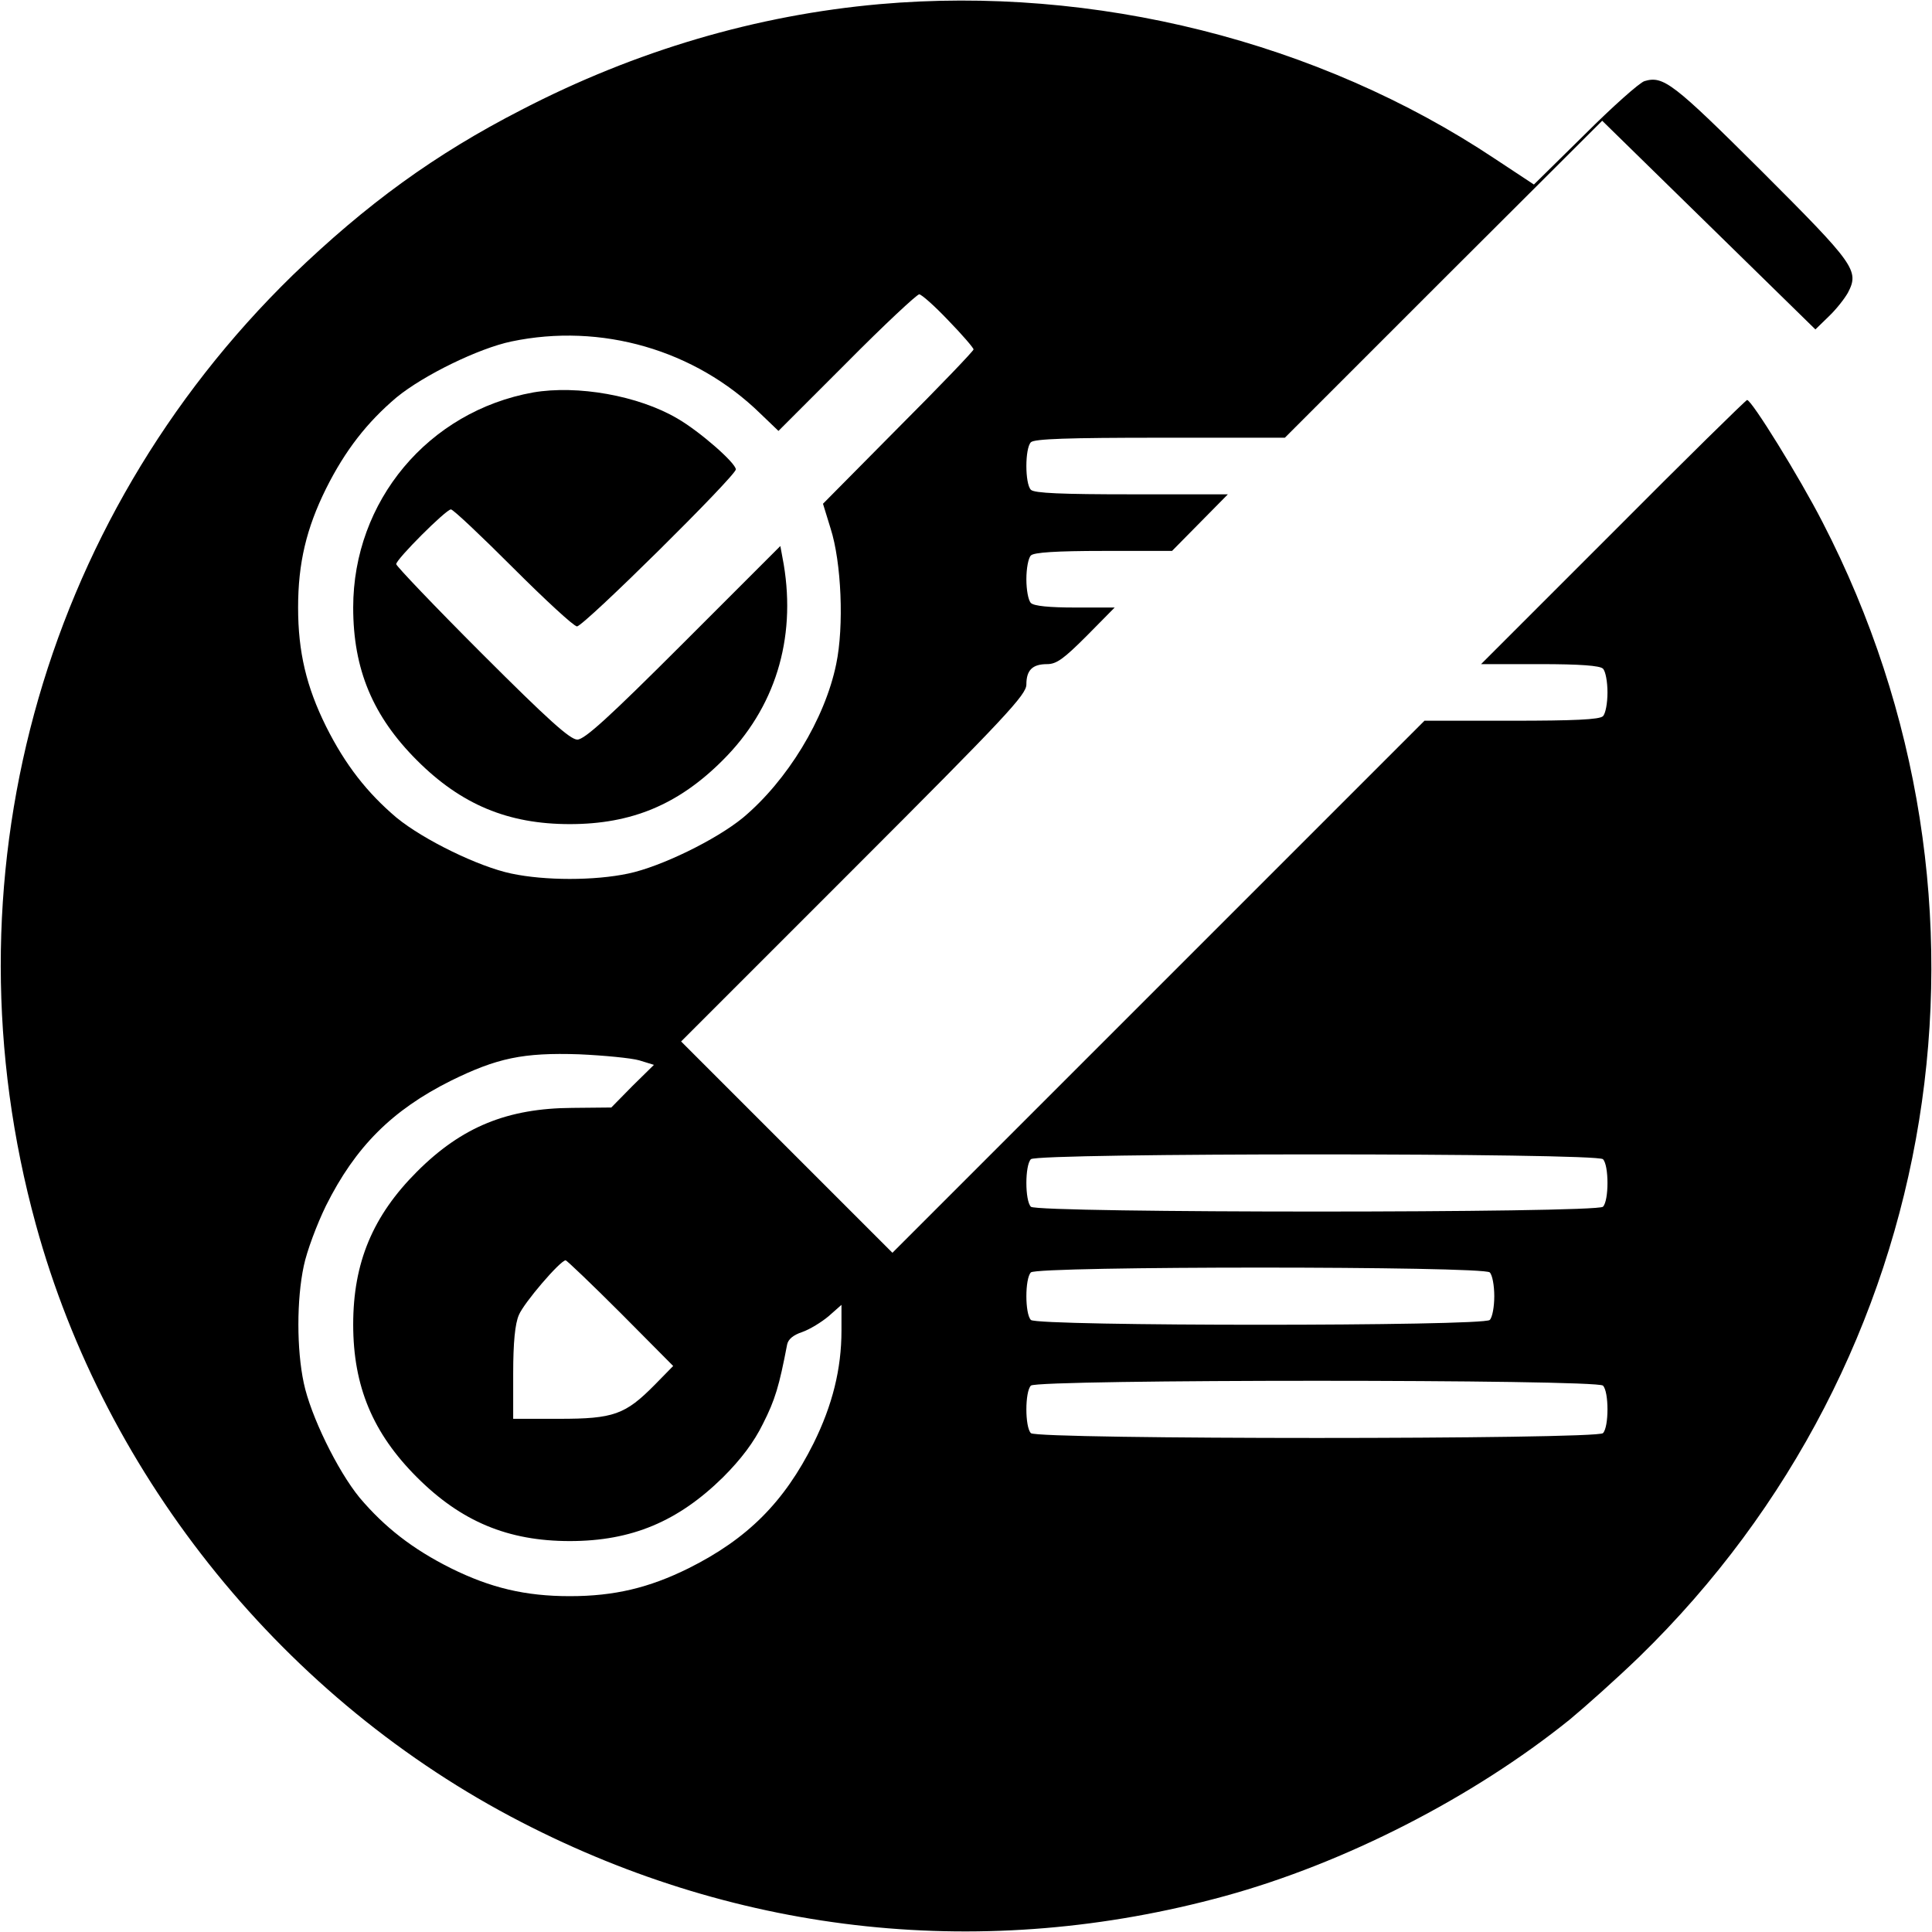
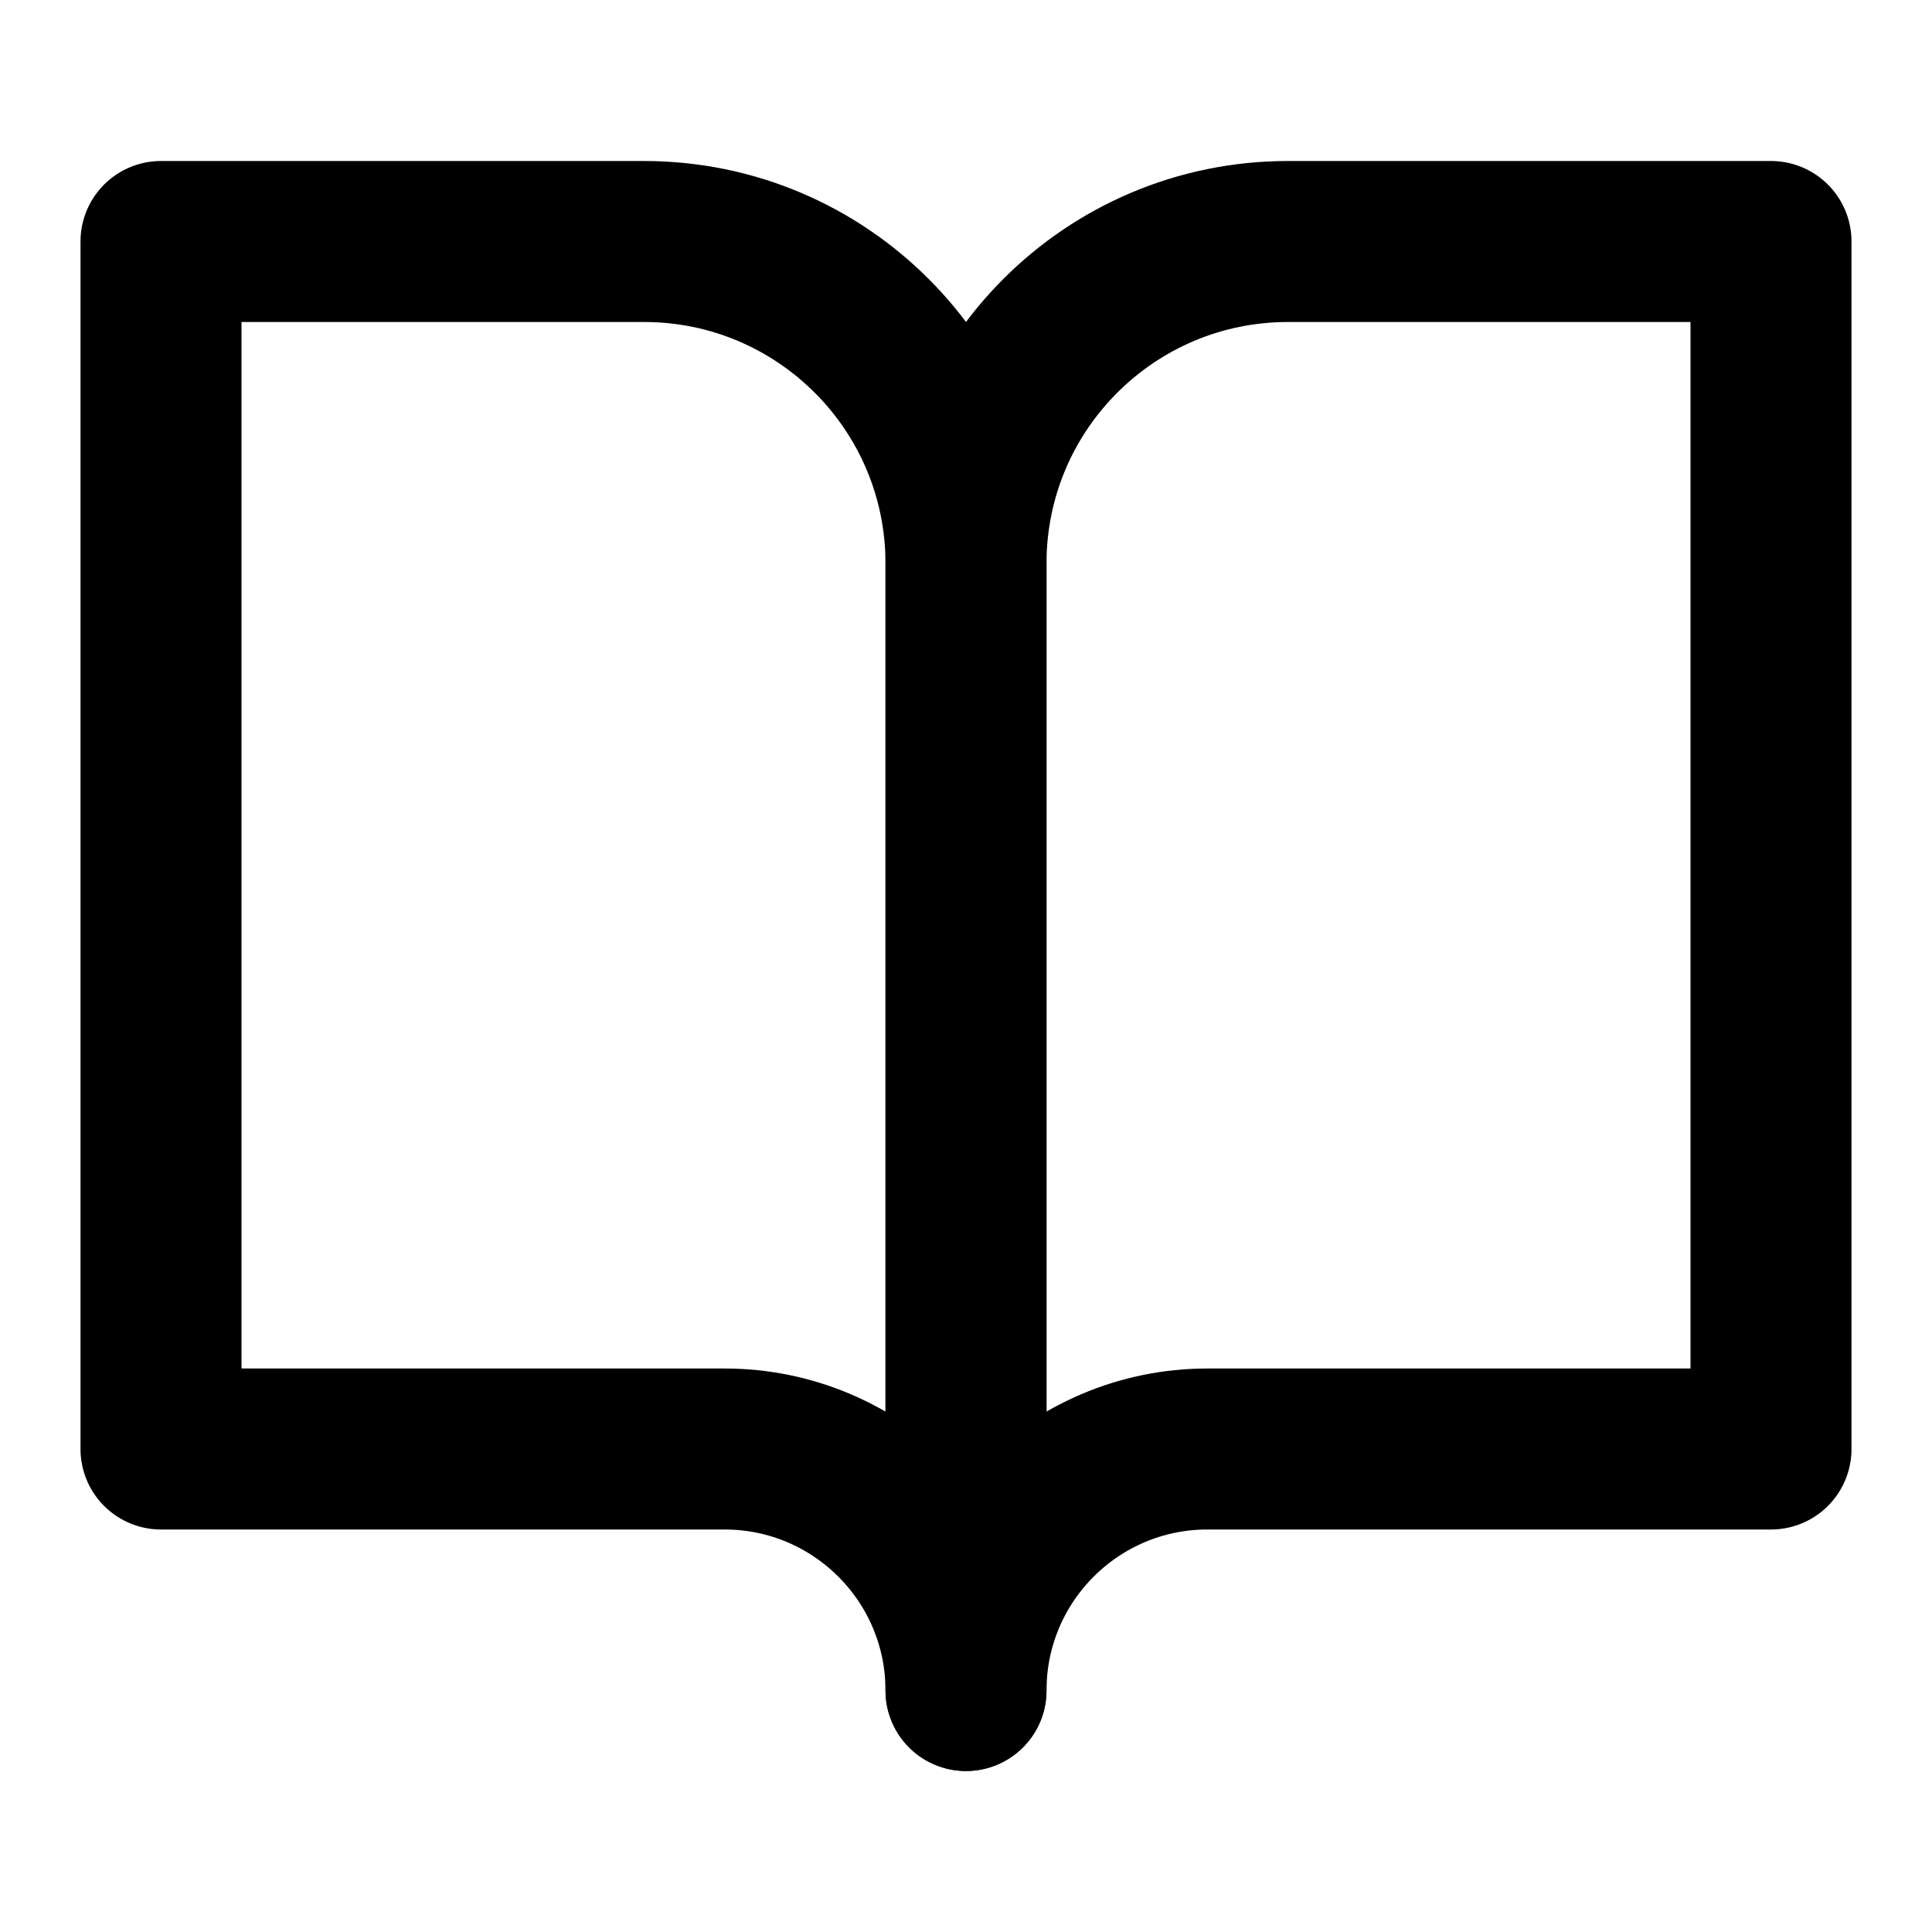
- <svg xmlns="http://www.w3.org/2000/svg" version="1.0" width="512pt" height="512pt" viewBox="0 0 512 512" preserveAspectRatio="xMidYMid meet">
-   <g transform="translate(0,512) scale(0.1,-0.1)" fill="#000000" stroke="none">
-     <path d="M2331 5109 c-326 -29 -646 -123 -949 -280 -230 -118 -411 -250 -606 -438 -671 -654 -930 -1608 -681 -2516 185 -675 662 -1262 1287 -1584 583 -301 1231 -369 1863 -196 318 87 658 261 915 468 41 34 124 108 184 166 810 788 1006 2000 486 3007 -61 119 -188 324 -200 324 -3 0 -163 -157 -355 -350 l-350 -350 156 0 c107 0 159 -4 167 -12 7 -7 12 -35 12 -63 0 -28 -5 -56 -12 -63 -9 -9 -77 -12 -242 -12 l-231 0 -705 -705 -705 -705 -280 280 -280 280 458 458 c403 403 457 461 457 488 0 38 16 54 55 54 25 0 44 14 105 75 l74 75 -105 0 c-68 0 -109 4 -117 12 -7 7 -12 35 -12 63 0 28 5 56 12 63 8 8 66 12 193 12 l181 0 74 75 74 75 -255 0 c-185 0 -258 3 -267 12 -16 16 -16 110 0 126 9 9 99 12 342 12 l331 0 420 420 421 420 282 -276 283 -277 35 34 c20 19 42 47 51 63 31 59 19 75 -229 323 -234 233 -260 253 -310 238 -13 -4 -84 -67 -158 -141 l-135 -133 -103 68 c-468 312 -1062 460 -1631 410z m182 -838 c37 -38 67 -73 67 -77 0 -4 -90 -98 -200 -208 l-199 -201 20 -65 c29 -90 36 -260 15 -360 -30 -146 -130 -309 -247 -407 -72 -59 -218 -130 -304 -148 -89 -19 -221 -19 -310 0 -86 18 -232 89 -304 148 -78 66 -136 140 -187 242 -52 105 -74 197 -74 315 0 118 22 210 74 315 51 102 109 176 187 242 72 59 218 130 304 148 238 50 487 -22 660 -191 l48 -46 181 181 c99 100 186 181 192 181 6 0 41 -31 77 -69z m-819 -1961 l39 -12 -57 -56 -56 -57 -103 -1 c-172 -1 -293 -50 -412 -169 -117 -117 -169 -241 -169 -405 0 -164 52 -288 169 -405 117 -117 241 -169 405 -169 164 0 287 52 406 169 48 48 82 93 106 142 32 63 43 100 64 210 3 14 16 25 40 33 20 7 51 26 70 42 l34 30 0 -68 c0 -102 -24 -198 -74 -299 -78 -156 -175 -253 -331 -331 -105 -52 -197 -74 -315 -74 -118 0 -210 22 -315 74 -102 51 -176 109 -242 187 -59 72 -130 218 -148 304 -19 89 -19 221 0 310 8 39 35 111 59 160 78 156 175 253 331 331 122 60 191 75 340 70 66 -3 138 -10 159 -16z m2554 -262 c16 -16 16 -110 0 -126 -17 -17 -1499 -17 -1516 0 -16 16 -16 110 0 126 17 17 1499 17 1516 0z m-2603 -408 l139 -140 -49 -50 c-78 -79 -109 -90 -253 -90 l-122 0 0 120 c0 83 5 132 15 155 13 32 110 145 124 145 3 0 69 -63 146 -140z m2303 108 c7 -7 12 -35 12 -63 0 -28 -5 -56 -12 -63 -17 -17 -1199 -17 -1216 0 -16 16 -16 110 0 126 17 17 1199 17 1216 0z m300 -300 c16 -16 16 -110 0 -126 -17 -17 -1499 -17 -1516 0 -16 16 -16 110 0 126 17 17 1499 17 1516 0z" />
-     <path d="M1413 4080 c-278 -50 -477 -288 -477 -570 0 -164 52 -288 169 -405 117 -117 241 -169 405 -169 164 0 288 52 405 169 139 138 195 321 162 519 l-9 49 -256 -256 c-199 -199 -263 -257 -282 -257 -19 0 -77 52 -253 228 -125 125 -227 232 -227 237 0 13 132 145 145 145 6 0 80 -70 165 -155 85 -85 161 -155 169 -155 18 0 421 399 421 416 0 17 -96 101 -155 135 -104 61 -265 89 -382 69z" />
-   </g>
+ <svg xmlns="http://www.w3.org/2000/svg" width="24" height="24" viewBox="0 0 24 24" fill="none" stroke="#000000" stroke-width="2" stroke-linecap="round" stroke-linejoin="round">
+   <path d="M2 3h6a4 4 0 0 1 4 4v14a3 3 0 0 0-3-3H2z" />
+   <path d="M22 3h-6a4 4 0 0 0-4 4v14a3 3 0 0 1 3-3h7z" />
</svg>
